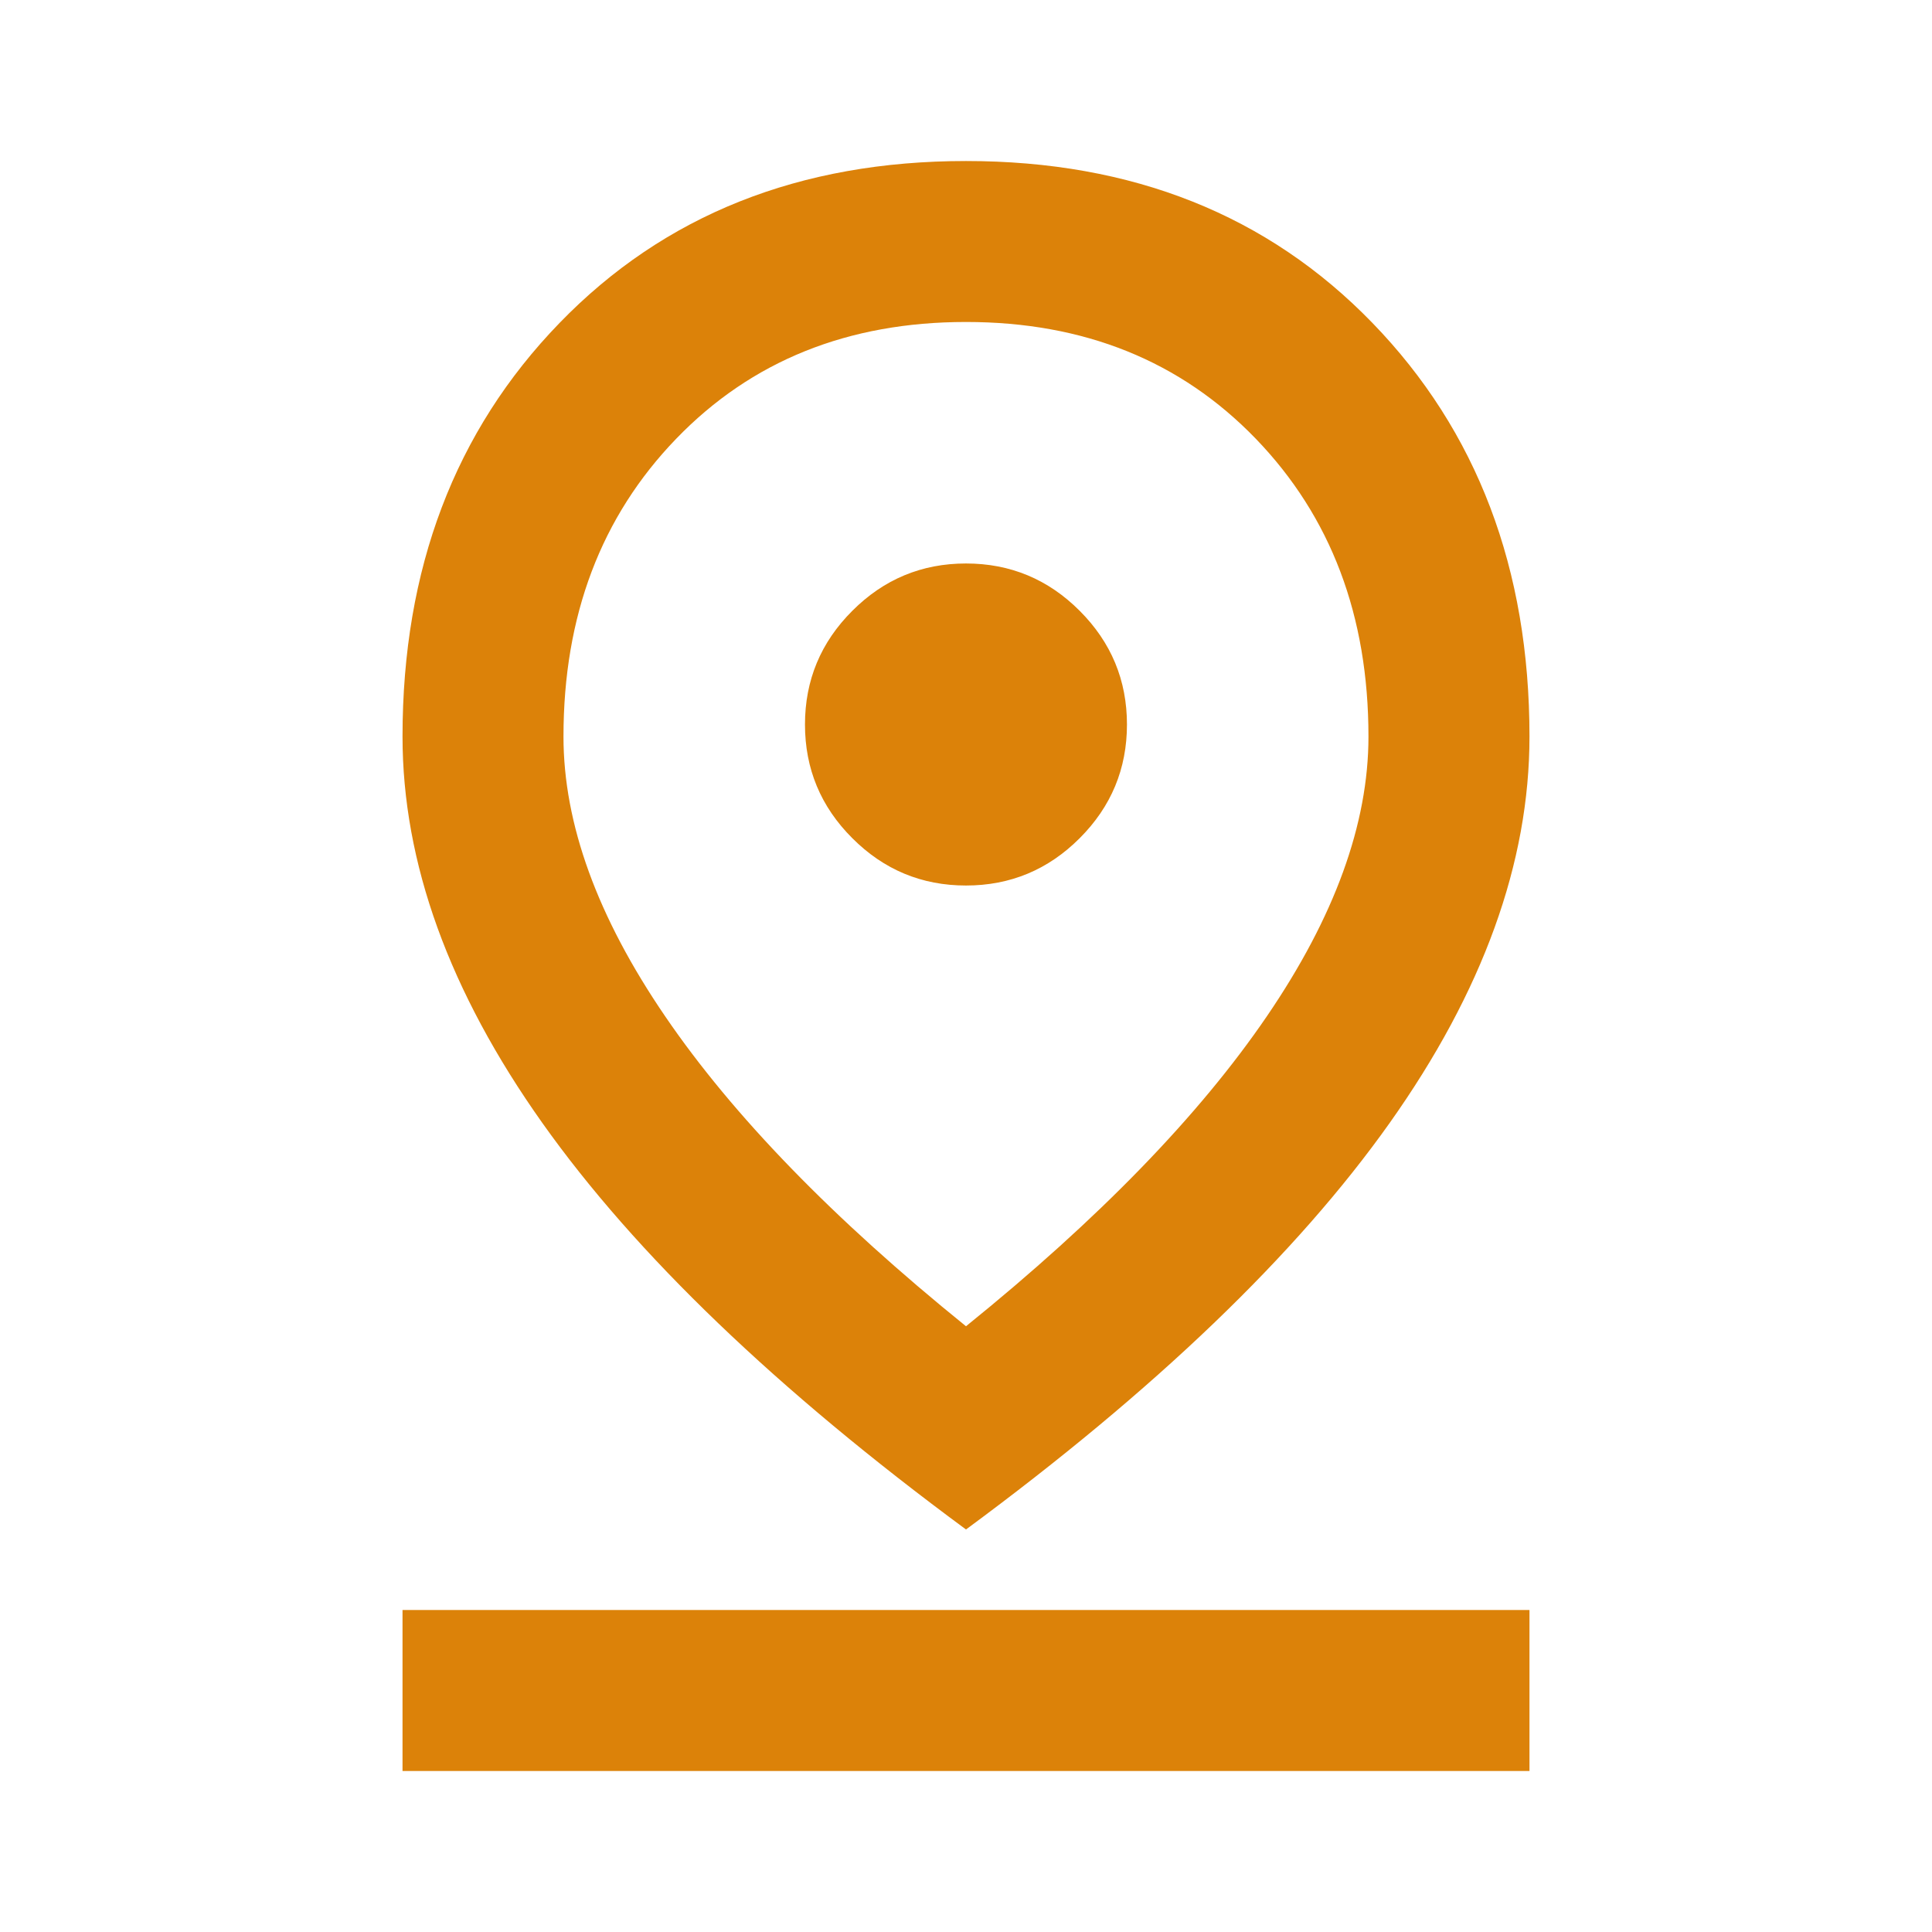
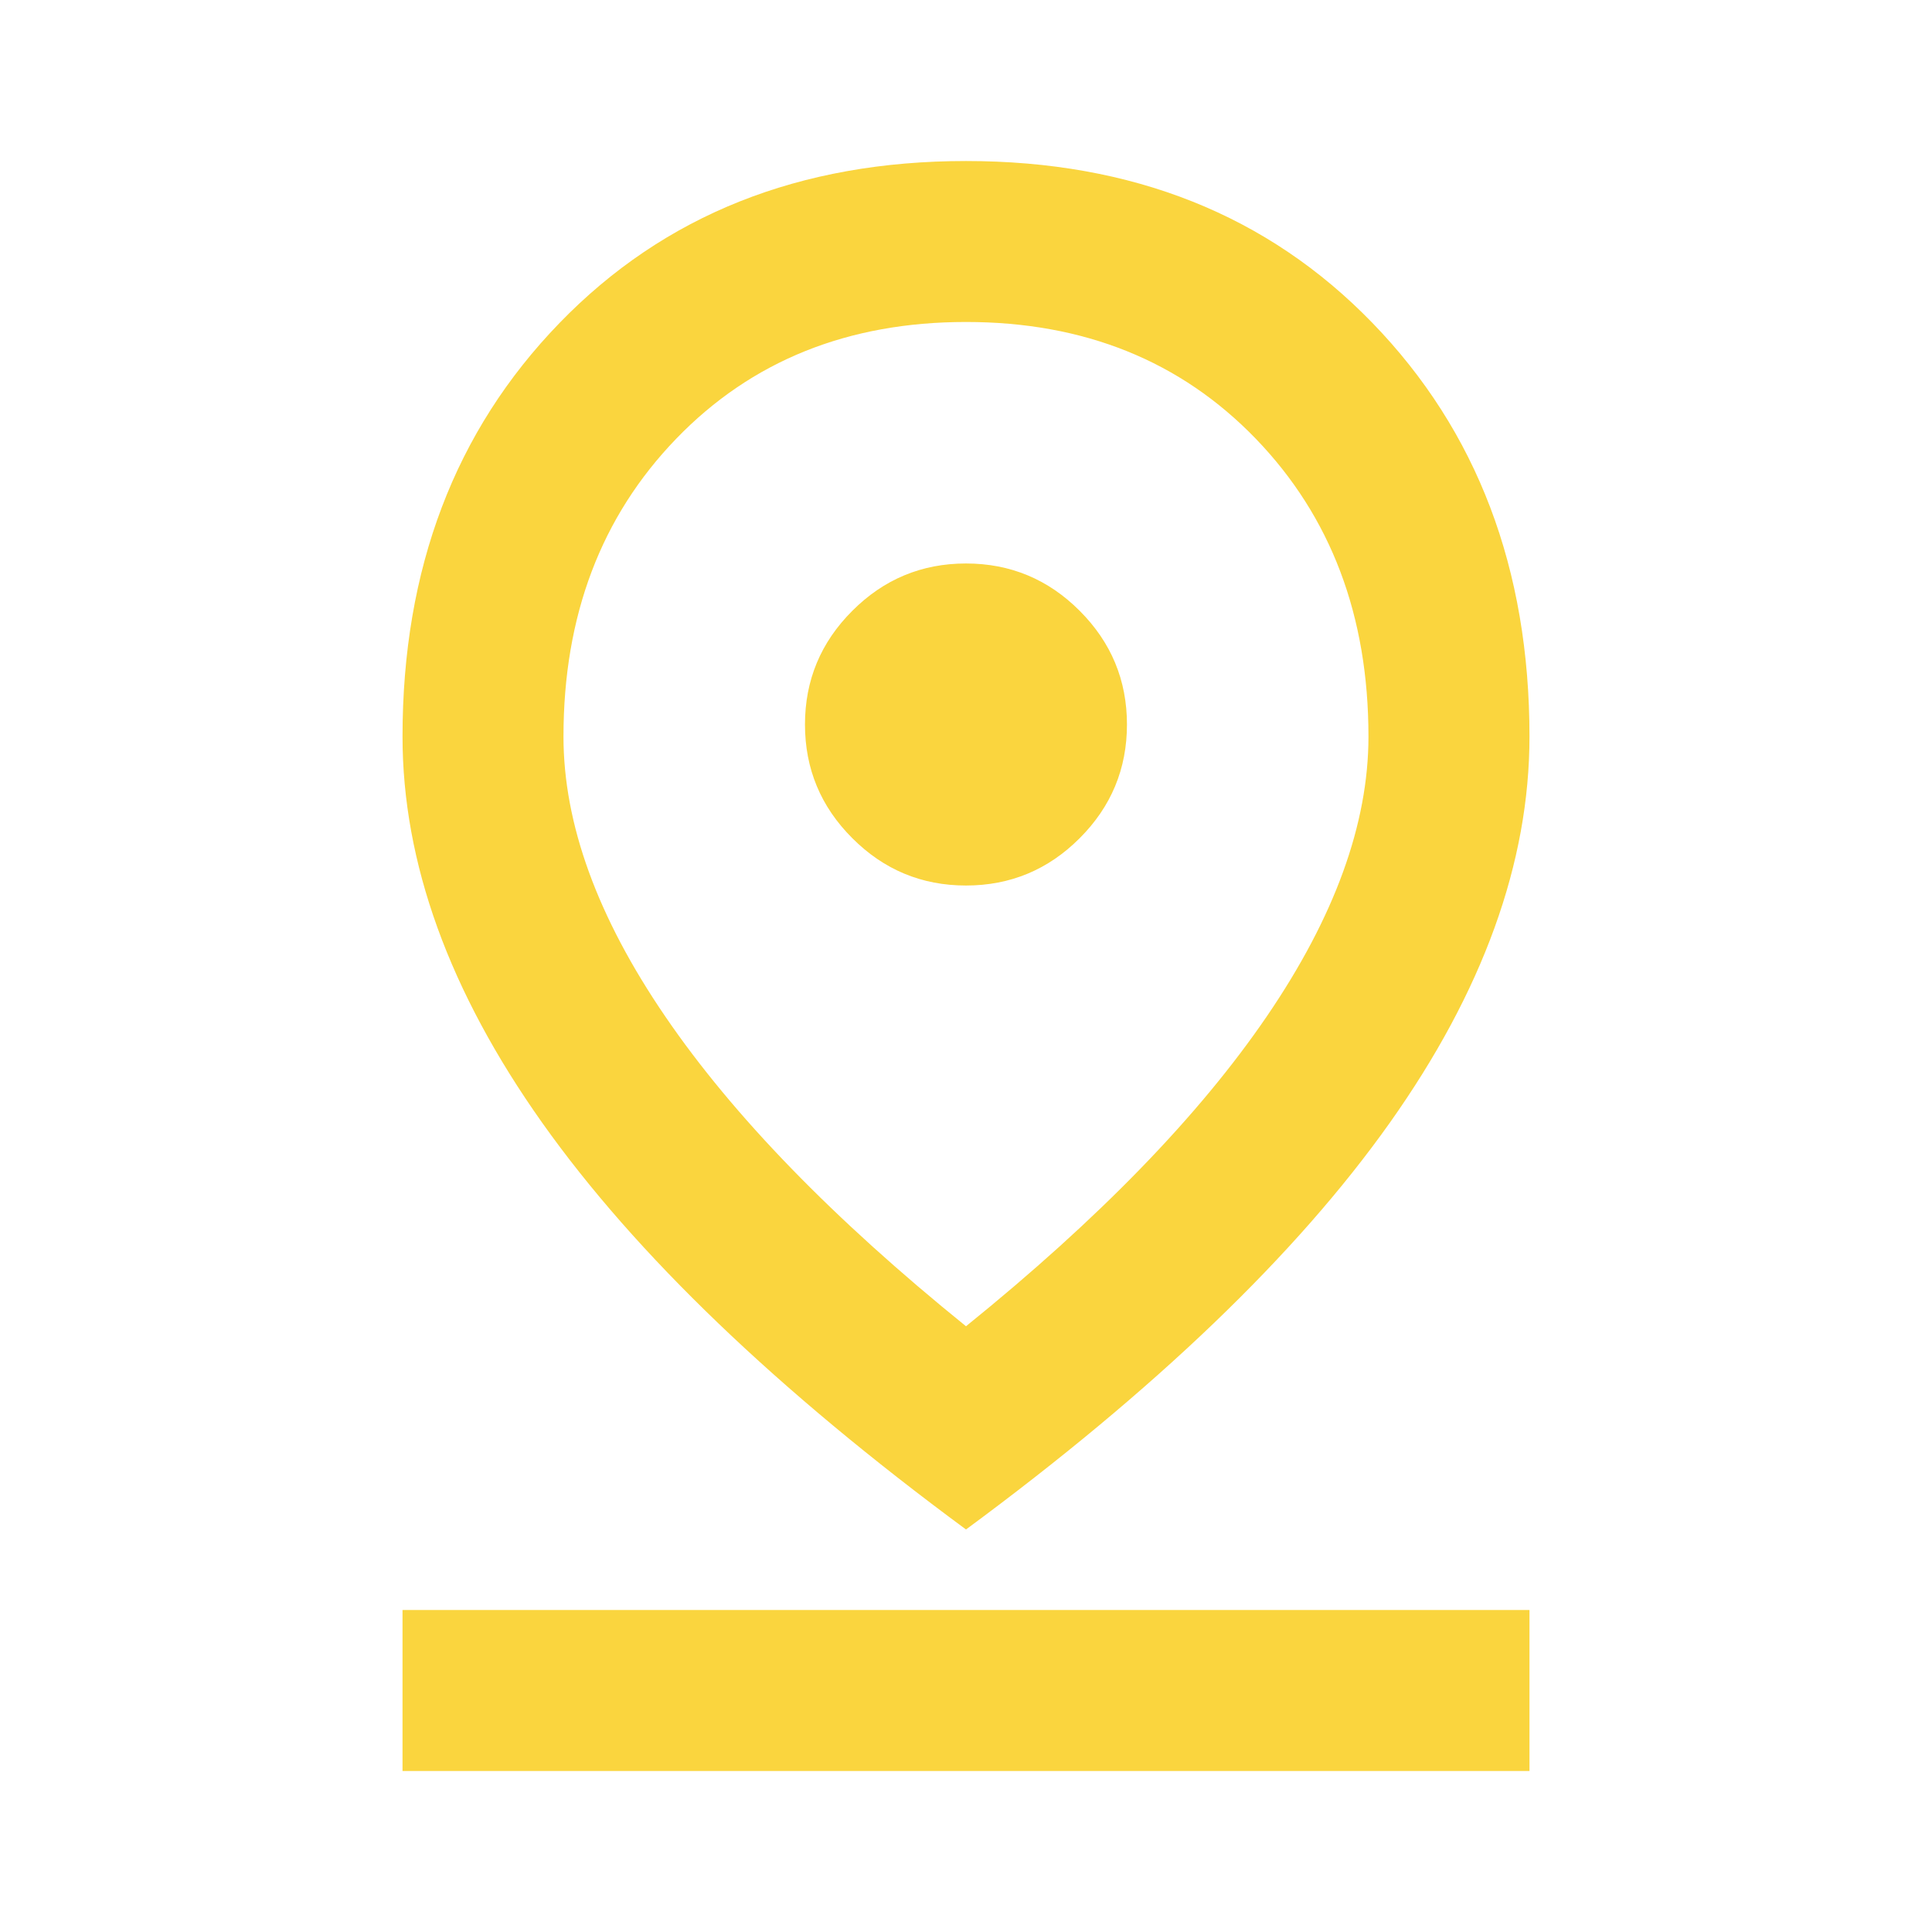
<svg xmlns="http://www.w3.org/2000/svg" width="32" height="32" viewBox="0 0 32 32" fill="none">
-   <path d="M16 21.967C18.2 20.189 19.861 18.478 20.983 16.833C22.105 15.189 22.666 13.645 22.666 12.2C22.666 10.2 22.044 8.556 20.8 7.267C19.555 5.978 17.955 5.333 16 5.333C14.044 5.333 12.444 5.978 11.2 7.267C9.955 8.556 9.333 10.2 9.333 12.2C9.333 13.645 9.894 15.189 11.017 16.833C12.139 18.478 13.8 20.189 16 21.967ZM16 25.333C12.867 23.022 10.528 20.778 8.983 18.6C7.439 16.422 6.667 14.289 6.667 12.2C6.667 9.422 7.533 7.139 9.267 5.35C11 3.561 13.244 2.667 16 2.667C18.755 2.667 21 3.561 22.733 5.35C24.466 7.139 25.333 9.422 25.333 12.2C25.333 14.289 24.561 16.422 23.017 18.6C21.472 20.778 19.133 23.022 16 25.333ZM16 14.667C16.733 14.667 17.361 14.406 17.883 13.883C18.405 13.361 18.666 12.733 18.666 12C18.666 11.267 18.405 10.639 17.883 10.117C17.361 9.594 16.733 9.333 16 9.333C15.267 9.333 14.639 9.594 14.117 10.117C13.594 10.639 13.333 11.267 13.333 12C13.333 12.733 13.594 13.361 14.117 13.883C14.639 14.406 15.267 14.667 16 14.667ZM6.667 29.333V26.667H25.333V29.333H6.667Z" fill="#DC8209" />
+   <path d="M16 21.967C18.2 20.189 19.861 18.478 20.983 16.833C22.105 15.189 22.666 13.645 22.666 12.2C22.666 10.2 22.044 8.556 20.8 7.267C19.555 5.978 17.955 5.333 16 5.333C14.044 5.333 12.444 5.978 11.2 7.267C9.955 8.556 9.333 10.2 9.333 12.2C9.333 13.645 9.894 15.189 11.017 16.833C12.139 18.478 13.8 20.189 16 21.967ZM16 25.333C12.867 23.022 10.528 20.778 8.983 18.6C7.439 16.422 6.667 14.289 6.667 12.2C6.667 9.422 7.533 7.139 9.267 5.35C11 3.561 13.244 2.667 16 2.667C18.755 2.667 21 3.561 22.733 5.35C24.466 7.139 25.333 9.422 25.333 12.2C25.333 14.289 24.561 16.422 23.017 18.6C21.472 20.778 19.133 23.022 16 25.333ZM16 14.667C16.733 14.667 17.361 14.406 17.883 13.883C18.405 13.361 18.666 12.733 18.666 12C18.666 11.267 18.405 10.639 17.883 10.117C17.361 9.594 16.733 9.333 16 9.333C15.267 9.333 14.639 9.594 14.117 10.117C13.594 10.639 13.333 11.267 13.333 12C13.333 12.733 13.594 13.361 14.117 13.883C14.639 14.406 15.267 14.667 16 14.667ZM6.667 29.333V26.667H25.333V29.333H6.667Z" fill="#FAD53E" />
</svg>
